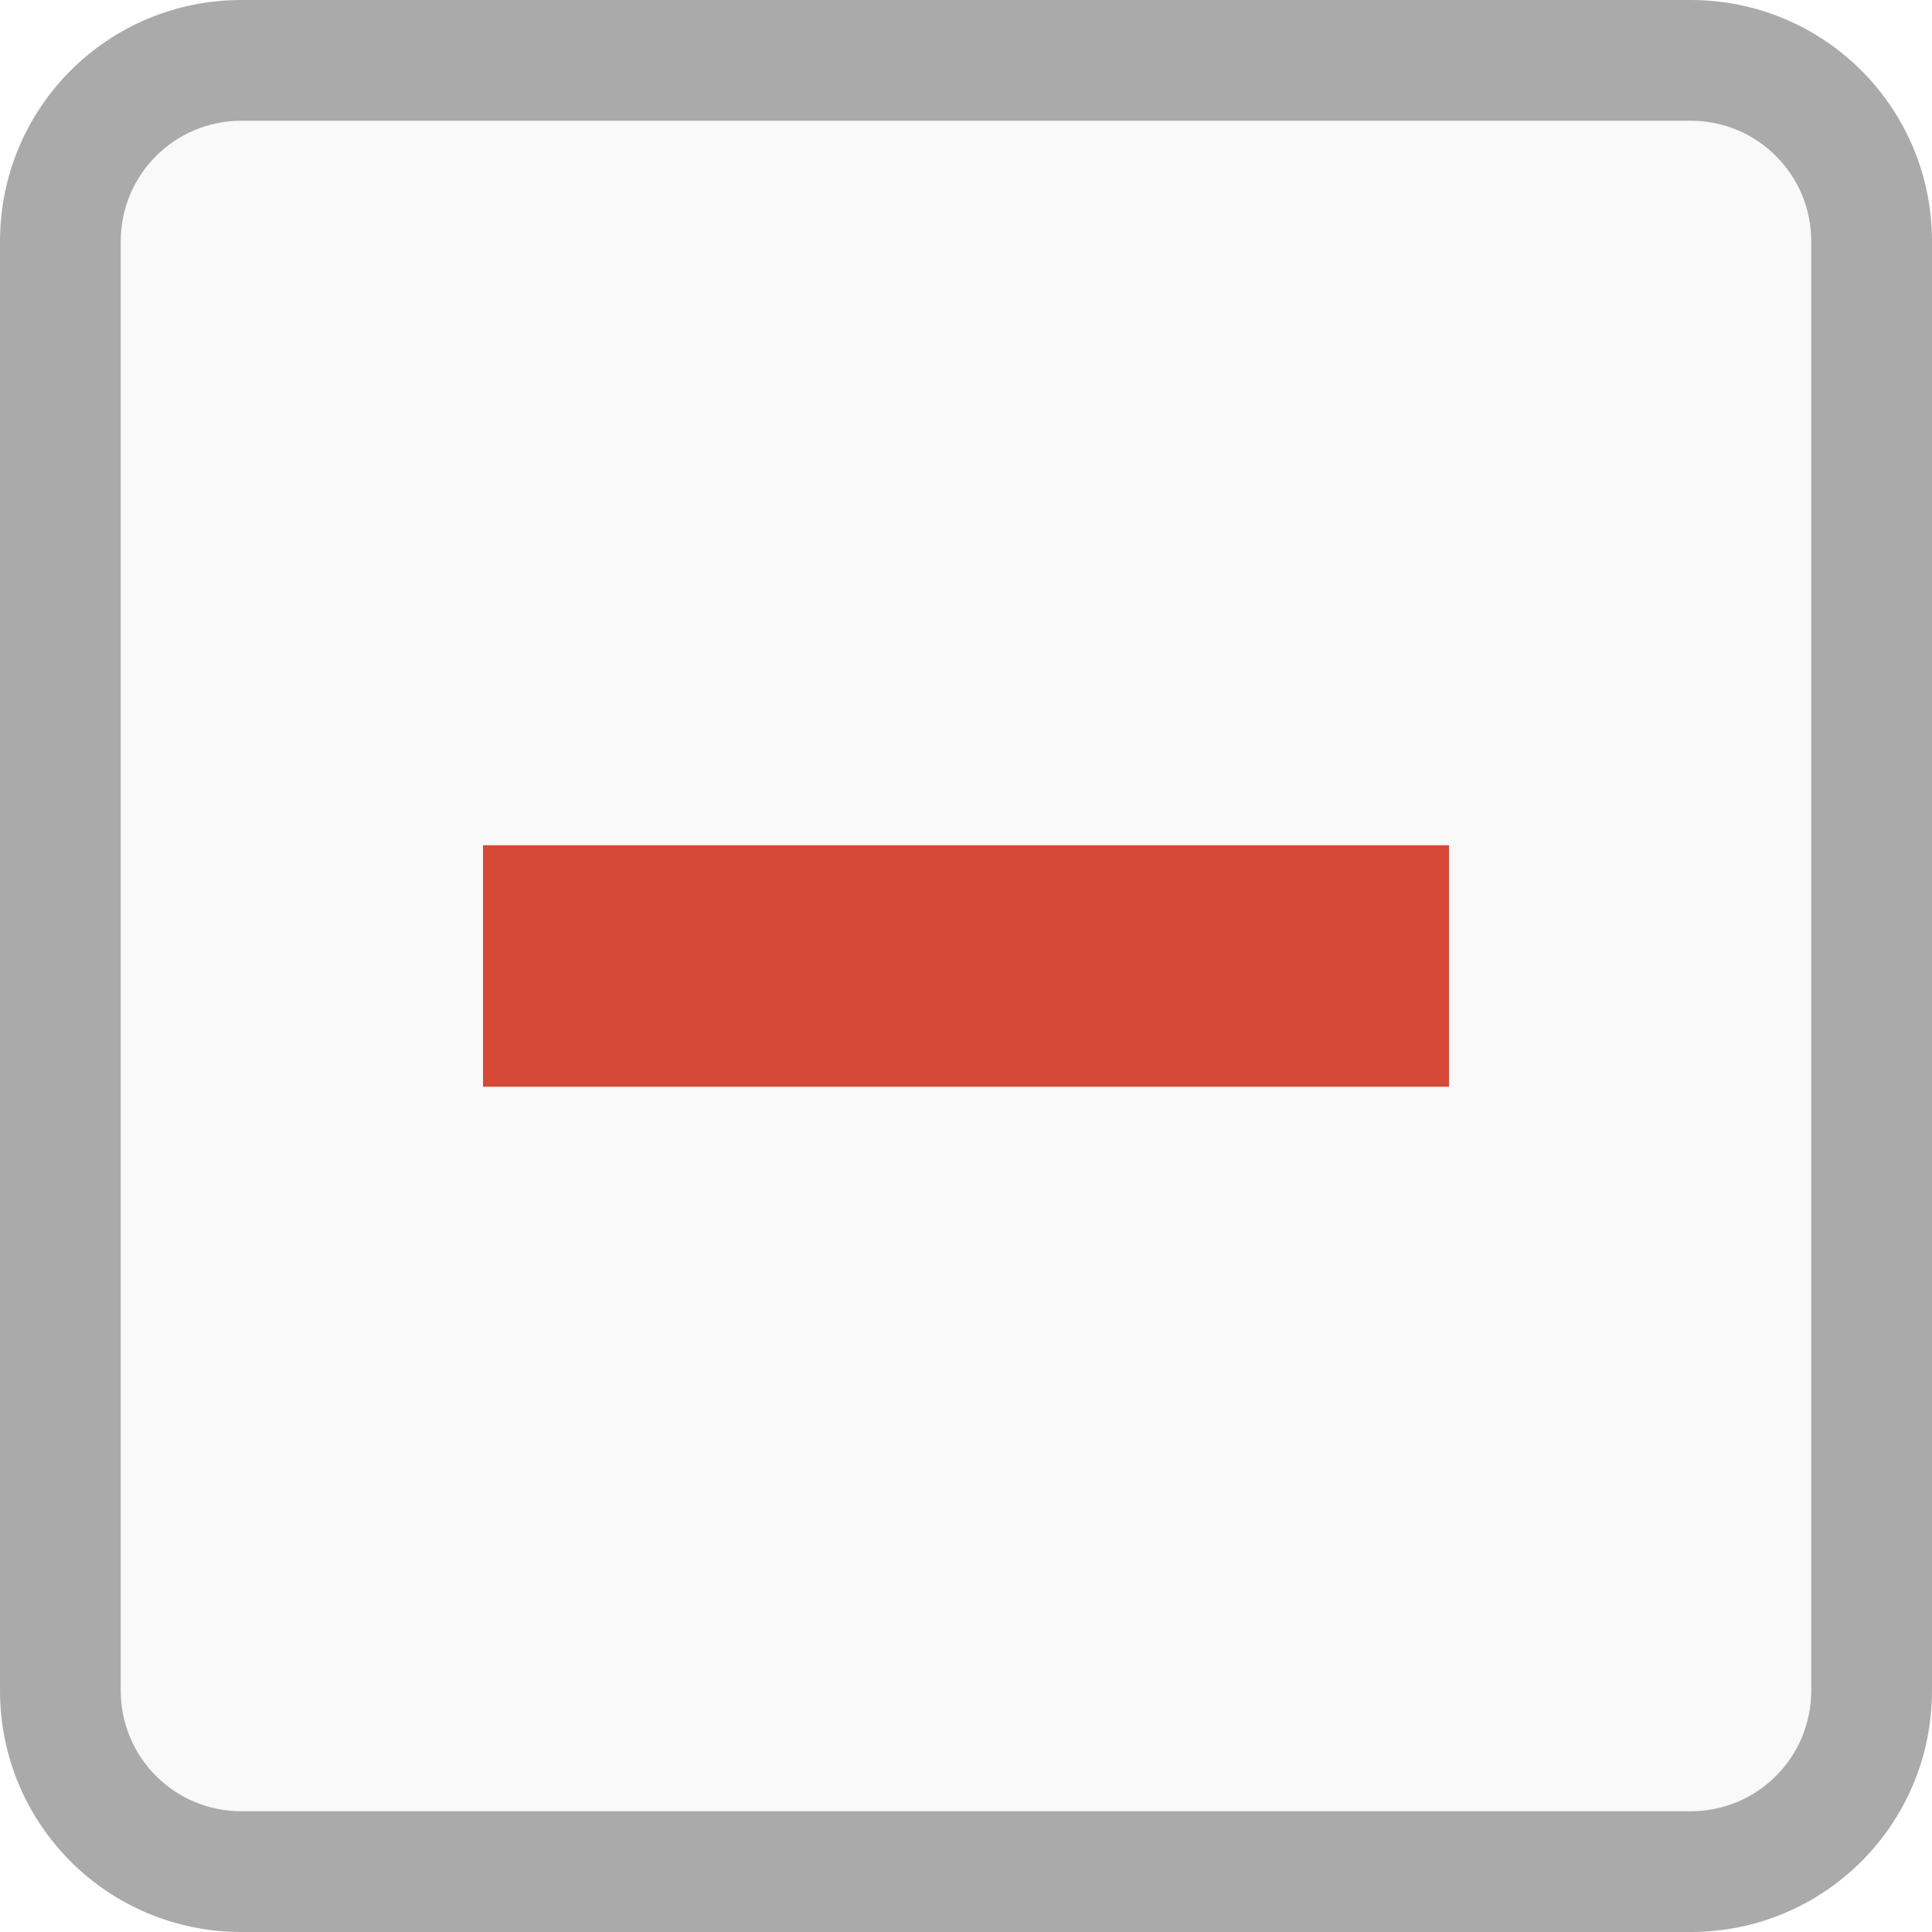
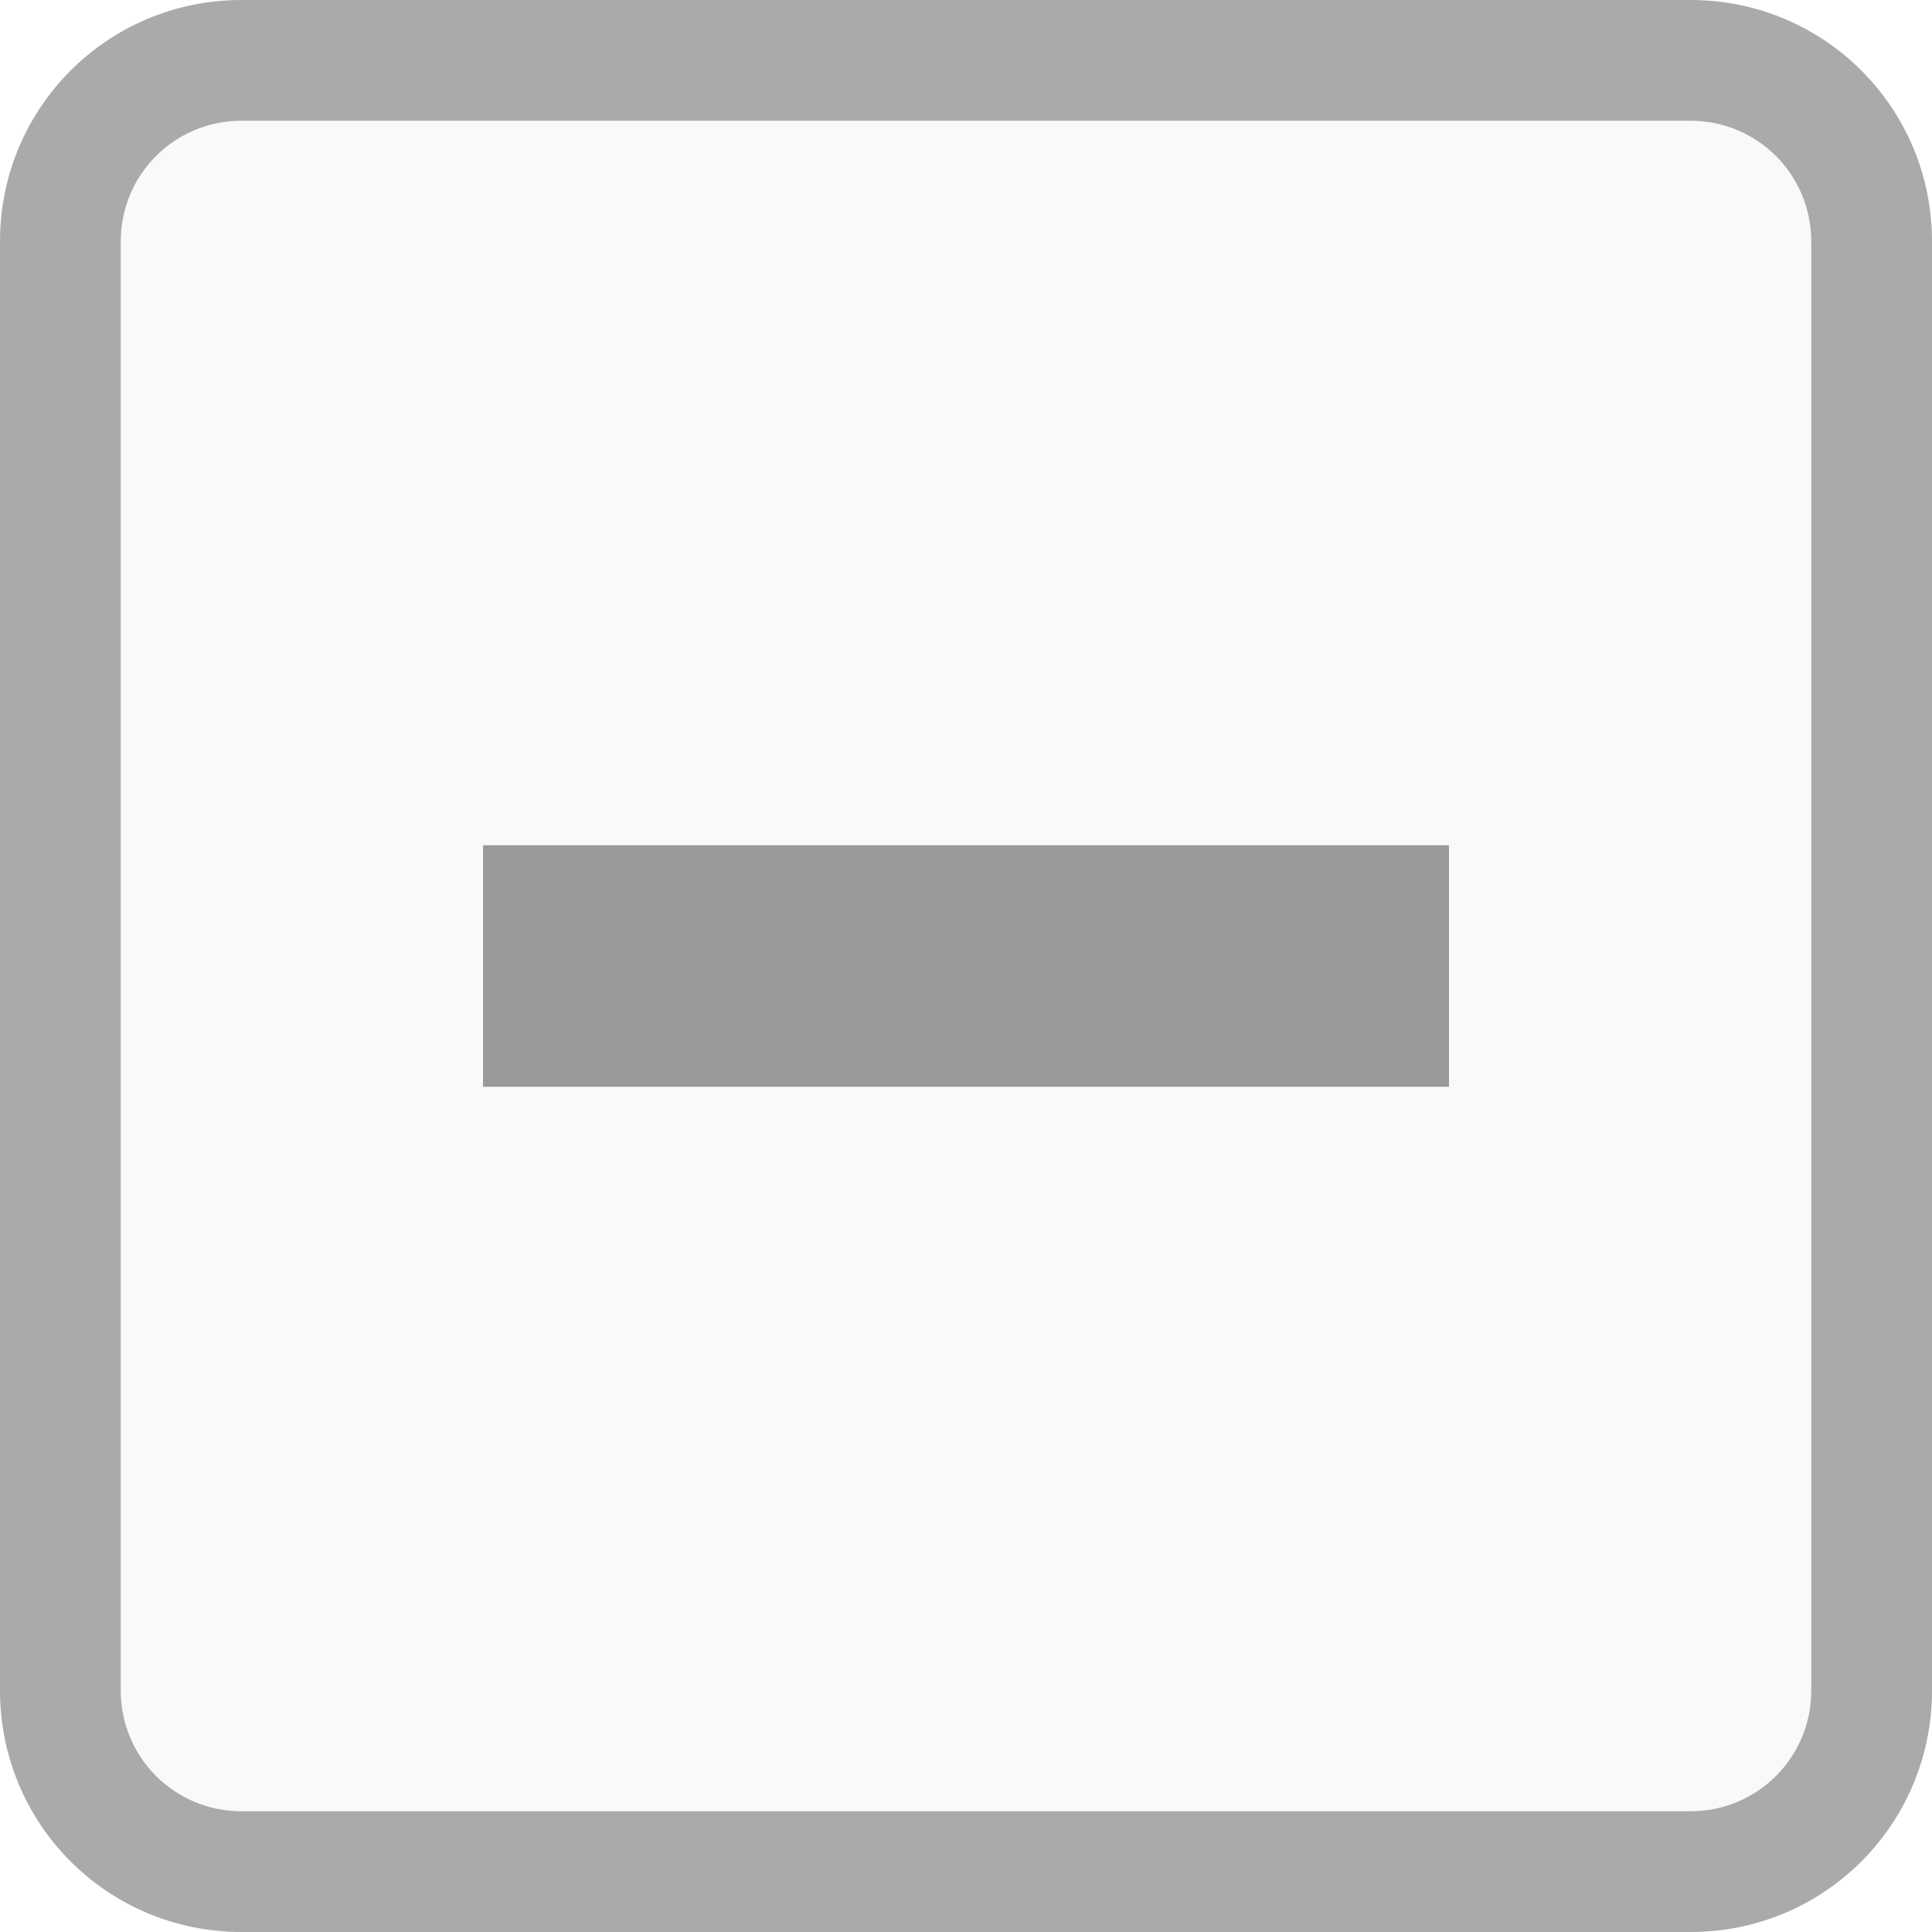
- <svg xmlns="http://www.w3.org/2000/svg" viewBox="0 0 16 16">
-   <g transform="translate(0 -1036.362)">
-     <rect width="14" x="1" y="1" rx="1" height="14" style="fill:#f9f9f9" transform="translate(0 1036.362)" />
-     <path style="fill:#aaa" d="M 2 0 C 0.892 0 3.2526065e-18 0.892 0 2 L 0 14 C 0 15.108 0.892 16 2 16 L 14 16 C 15.108 16 16 15.108 16 14 L 16 2 C 16 0.892 15.108 3.2526065e-18 14 0 L 2 0 z M 2 1 L 14 1 C 14.554 1 15 1.446 15 2 L 15 14 C 15 14.554 14.554 15 14 15 L 2 15 C 1.446 15 1 14.554 1 14 L 1 2 C 1 1.446 1.446 1 2 1 z " transform="translate(0 1036.362)" />
-     <rect width="8" x="4" y="1043.362" height="2" style="fill:#d64937" />
+ <svg xmlns="http://www.w3.org/2000/svg" viewBox="0 0 16 16" id="svg2" version="1.1" width="100%" height="100%">
+   <defs id="defs14" />
+   <g transform="translate(0 -1036.362)" id="g4">
+     <rect width="14" x="1" y="1" rx="1" height="14" style="fill:#f9f9f9" transform="translate(0 1036.362)" id="rect6" />
+     <path style="fill:#aaa" d="M 2 0 C 0.892 0 3.2526065e-18 0.892 0 2 L 0 14 C 0 15.108 0.892 16 2 16 L 14 16 C 15.108 16 16 15.108 16 14 L 16 2 C 16 0.892 15.108 3.2526065e-18 14 0 L 2 0 z M 2 1 L 14 1 C 14.554 1 15 1.446 15 2 L 15 14 C 15 14.554 14.554 15 14 15 L 2 15 C 1.446 15 1 14.554 1 14 L 1 2 C 1 1.446 1.446 1 2 1 z " transform="translate(0 1036.362)" id="path8" />
+     <rect width="8" x="4" y="1043.362" height="2" style="fill:#999999;color:#000000;fill-opacity:1;fill-rule:nonzero;stroke-width:1;stroke-linecap:butt;stroke-linejoin:miter;stroke-miterlimit:4;stroke-opacity:1;stroke-dasharray:none;stroke-dashoffset:0;marker:none;visibility:visible;display:inline;overflow:visible;enable-background:accumulate" id="rect10" />
  </g>
</svg>
